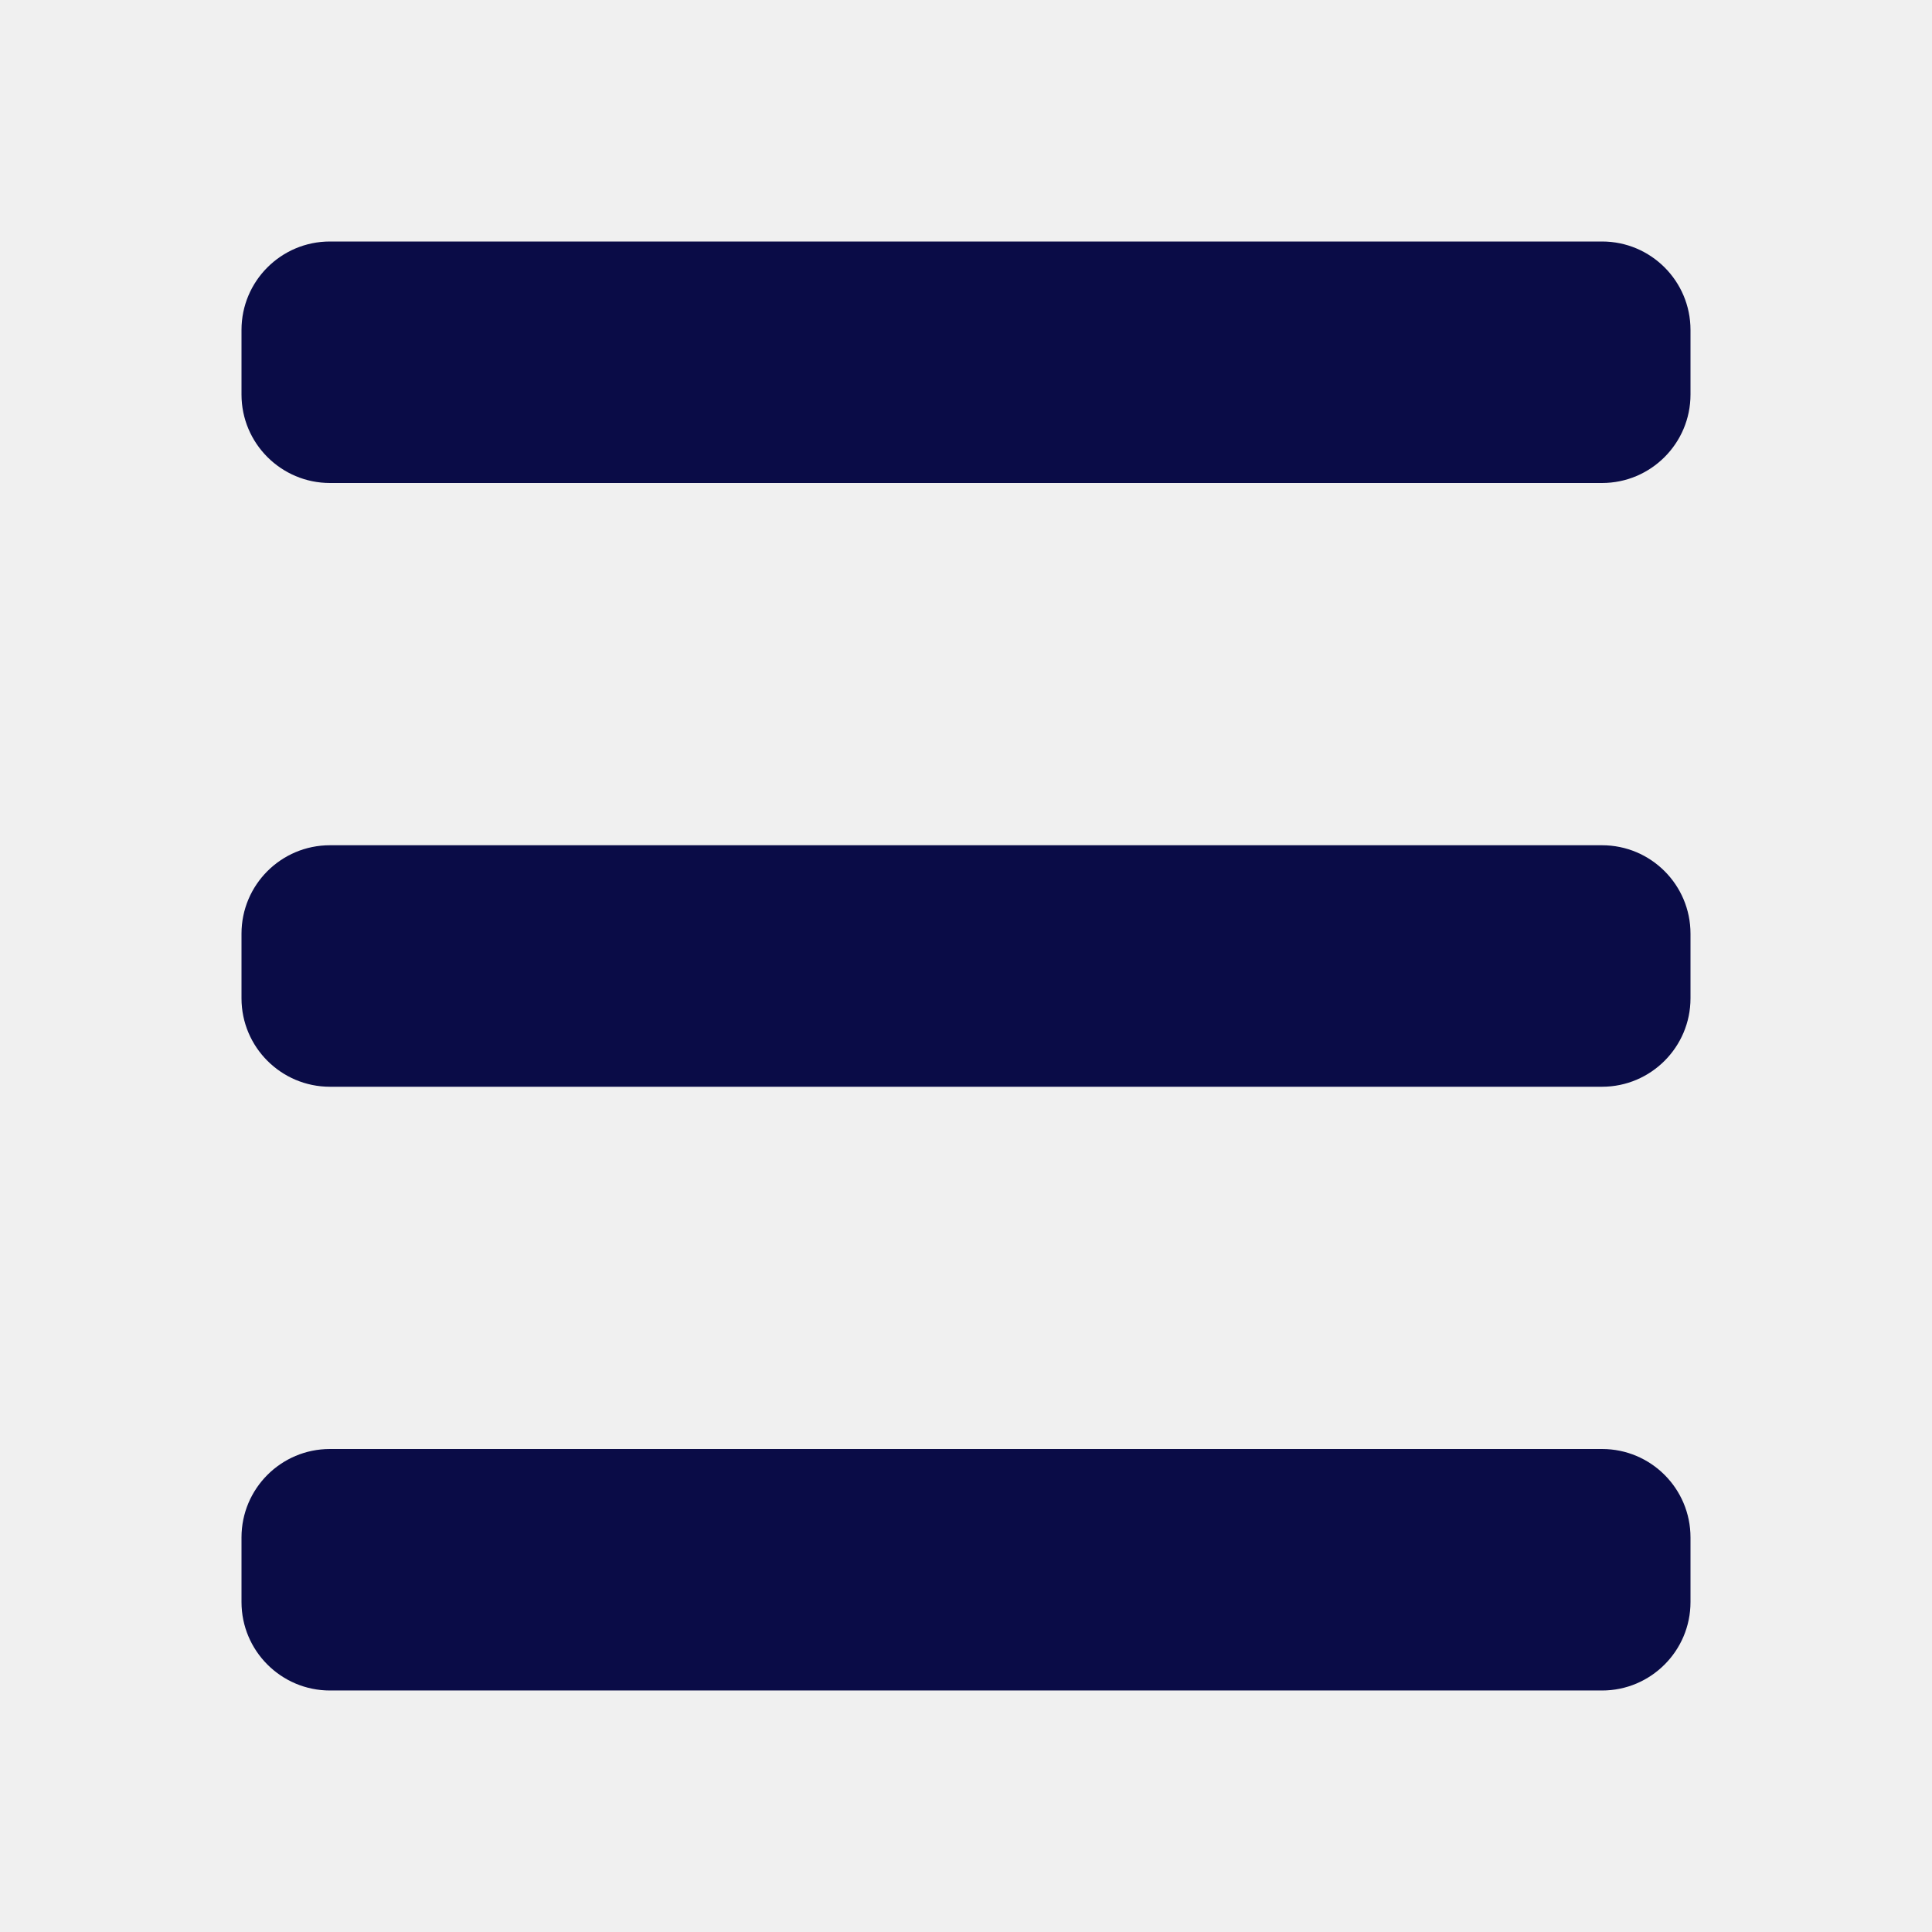
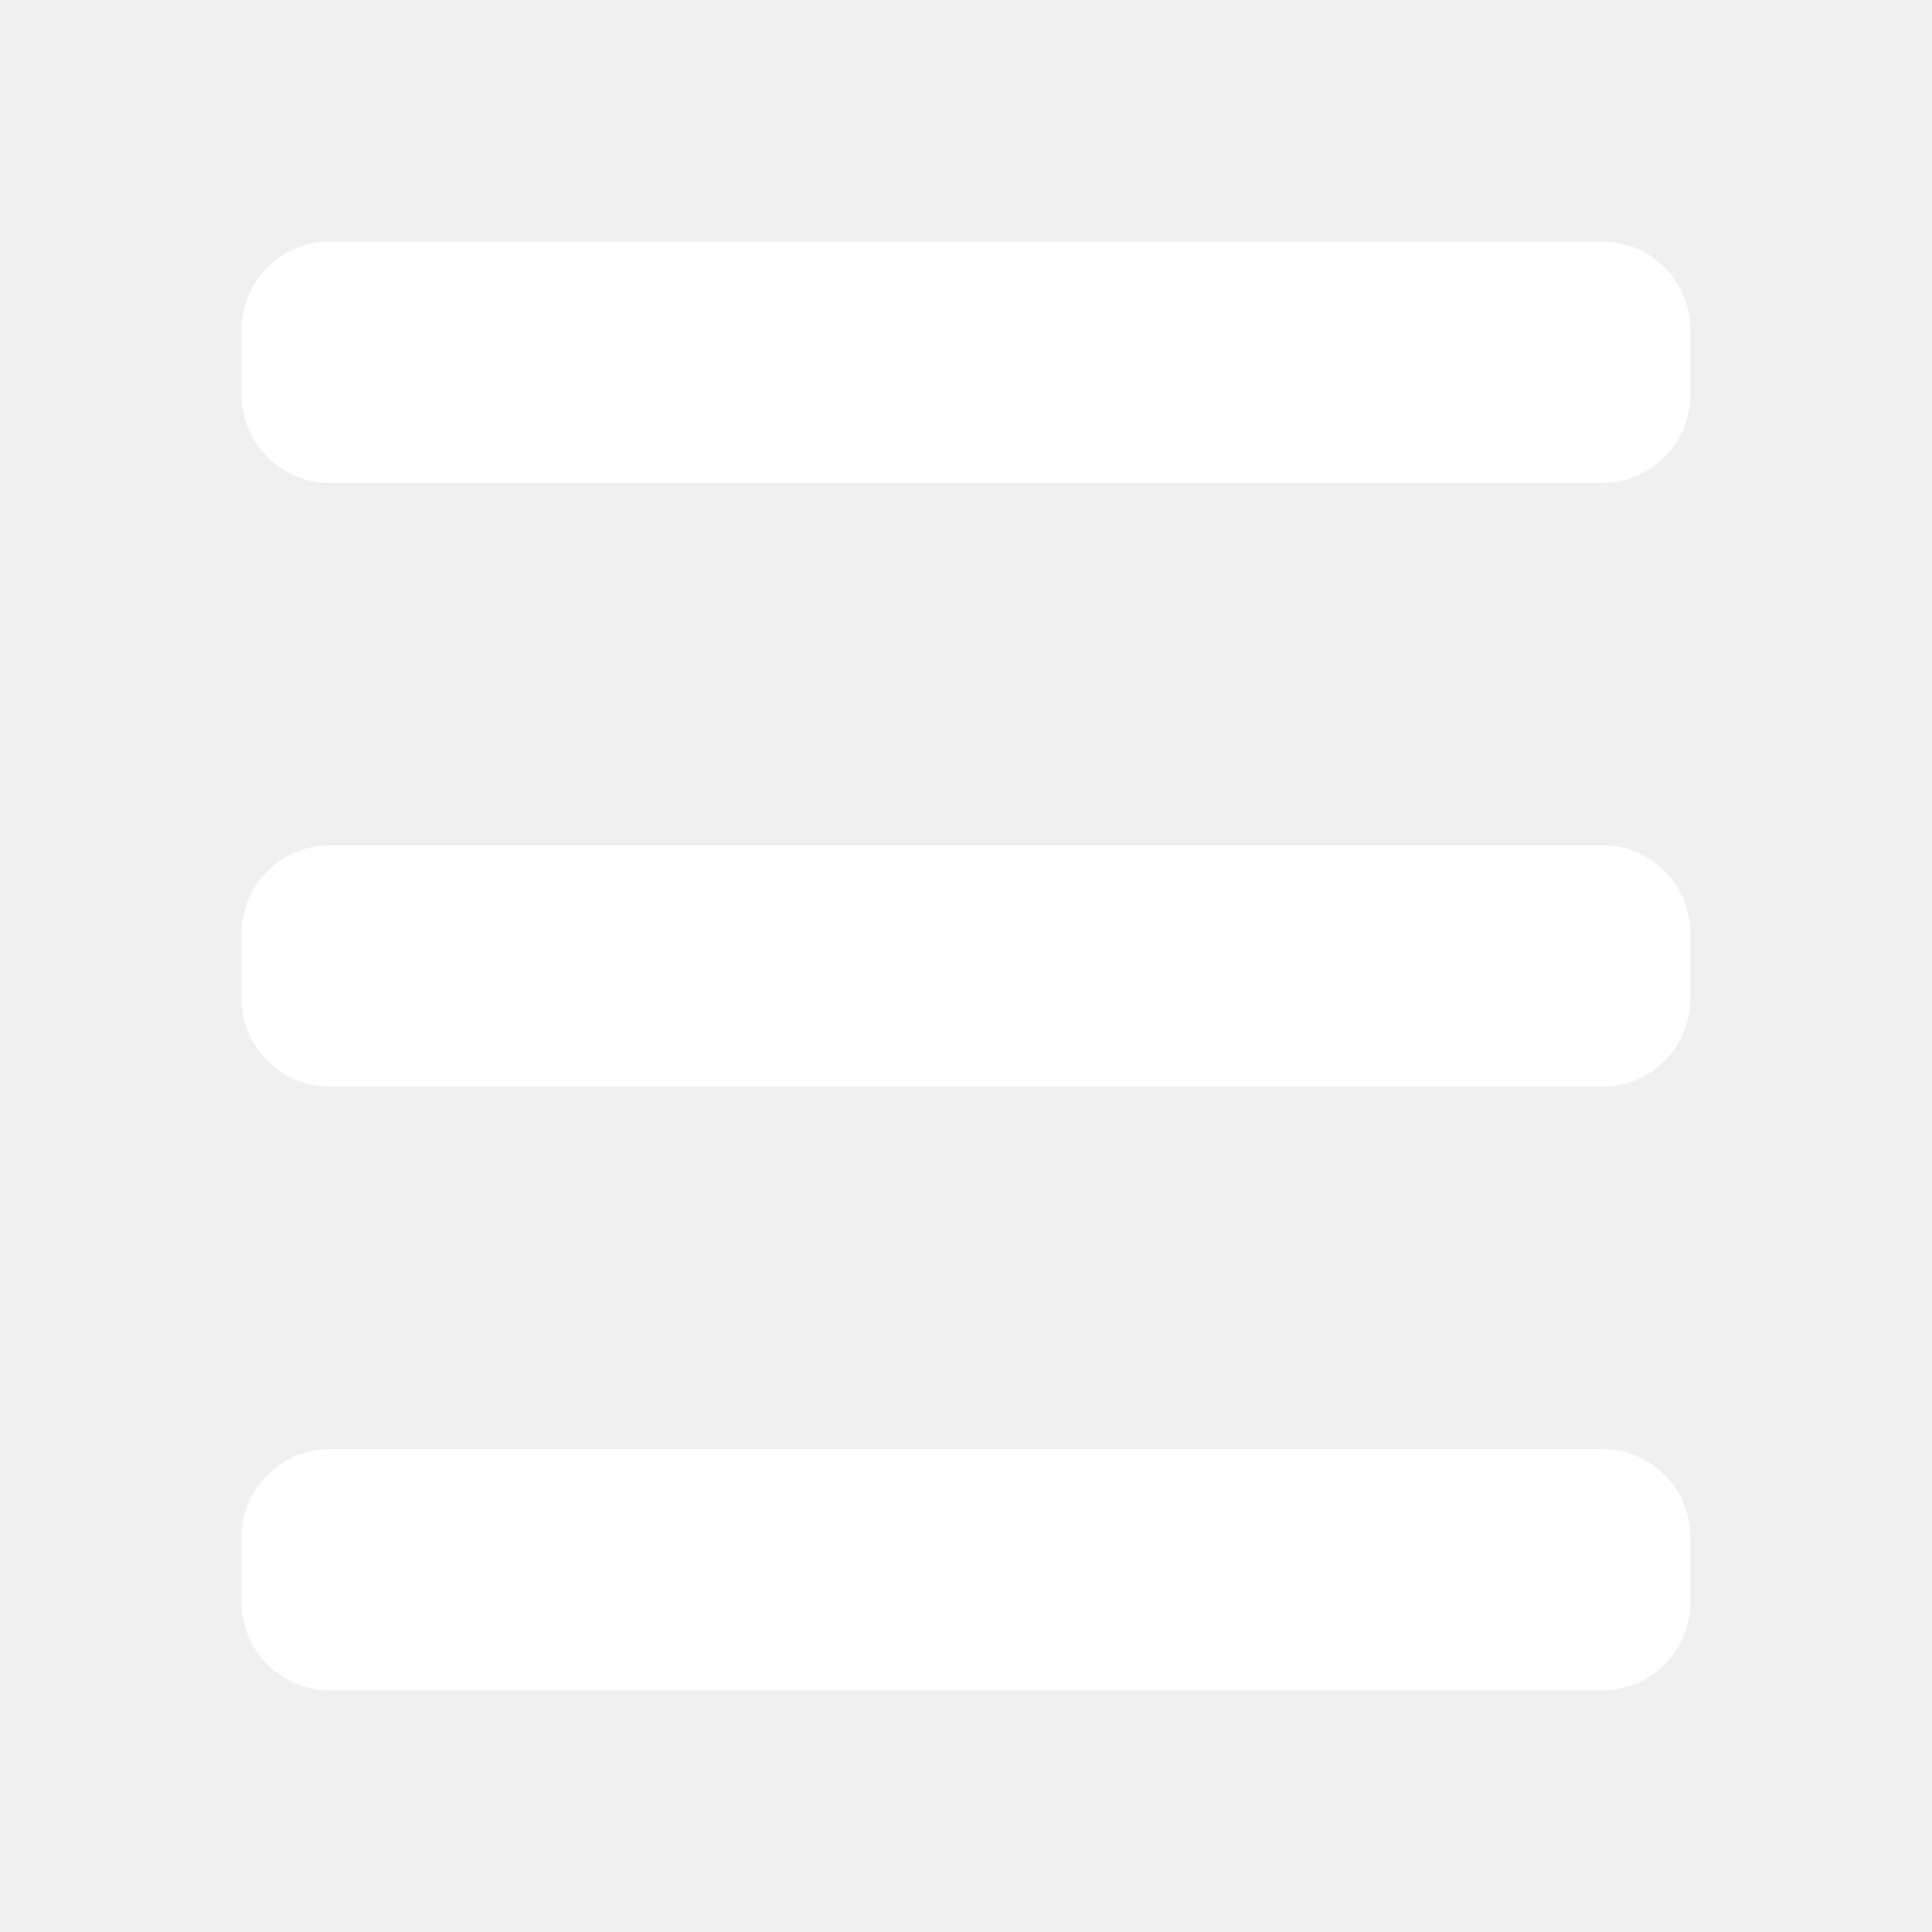
- <svg xmlns="http://www.w3.org/2000/svg" t="1652948503959" class="icon" viewBox="0 0 1024 1024" version="1.1" p-id="3313" width="200" height="200">
+ <svg xmlns="http://www.w3.org/2000/svg" t="1661244853834" class="icon" viewBox="0 0 1024 1024" version="1.1" p-id="2460" width="200" height="200">
  <defs>
    <style type="text/css">@font-face { font-family: feedback-iconfont; src: url("//at.alicdn.com/t/font_1031158_u69w8yhxdu.woff2?t=1630033759944") format("woff2"), url("//at.alicdn.com/t/font_1031158_u69w8yhxdu.woff?t=1630033759944") format("woff"), url("//at.alicdn.com/t/font_1031158_u69w8yhxdu.ttf?t=1630033759944") format("truetype"); }
</style>
  </defs>
-   <path d="M849.124 128H174.876a46.876 46.876 0 0 0-46.876 46.876v34.247c0 25.884 21.049 46.876 46.876 46.876h674.247c25.884 0 46.876-21.049 46.876-46.876v-34.247a46.876 46.876 0 0 0-46.876-46.876z m0 640H174.876a46.876 46.876 0 0 0-46.876 46.876v34.247c0 25.884 21.049 46.876 46.876 46.876h674.247c25.884 0 46.876-21.049 46.876-46.876v-34.247a46.876 46.876 0 0 0-46.876-46.876z m0-320H174.876a46.876 46.876 0 0 0-46.876 46.876v34.247c0 25.884 21.049 46.876 46.876 46.876h674.247c25.884 0 46.876-21.049 46.876-46.876v-34.247a46.876 46.876 0 0 0-46.876-46.876z" fill="#0a0c47" p-id="3314" />
+   <path d="M849.124 128H174.876a46.876 46.876 0 0 0-46.876 46.876v34.247c0 25.884 21.049 46.876 46.876 46.876h674.247c25.884 0 46.876-21.049 46.876-46.876v-34.247a46.876 46.876 0 0 0-46.876-46.876z m0 640H174.876a46.876 46.876 0 0 0-46.876 46.876v34.247c0 25.884 21.049 46.876 46.876 46.876h674.247c25.884 0 46.876-21.049 46.876-46.876v-34.247a46.876 46.876 0 0 0-46.876-46.876z m0-320H174.876a46.876 46.876 0 0 0-46.876 46.876v34.247c0 25.884 21.049 46.876 46.876 46.876h674.247c25.884 0 46.876-21.049 46.876-46.876v-34.247a46.876 46.876 0 0 0-46.876-46.876z" fill="#ffffff" p-id="2461" />
</svg>
